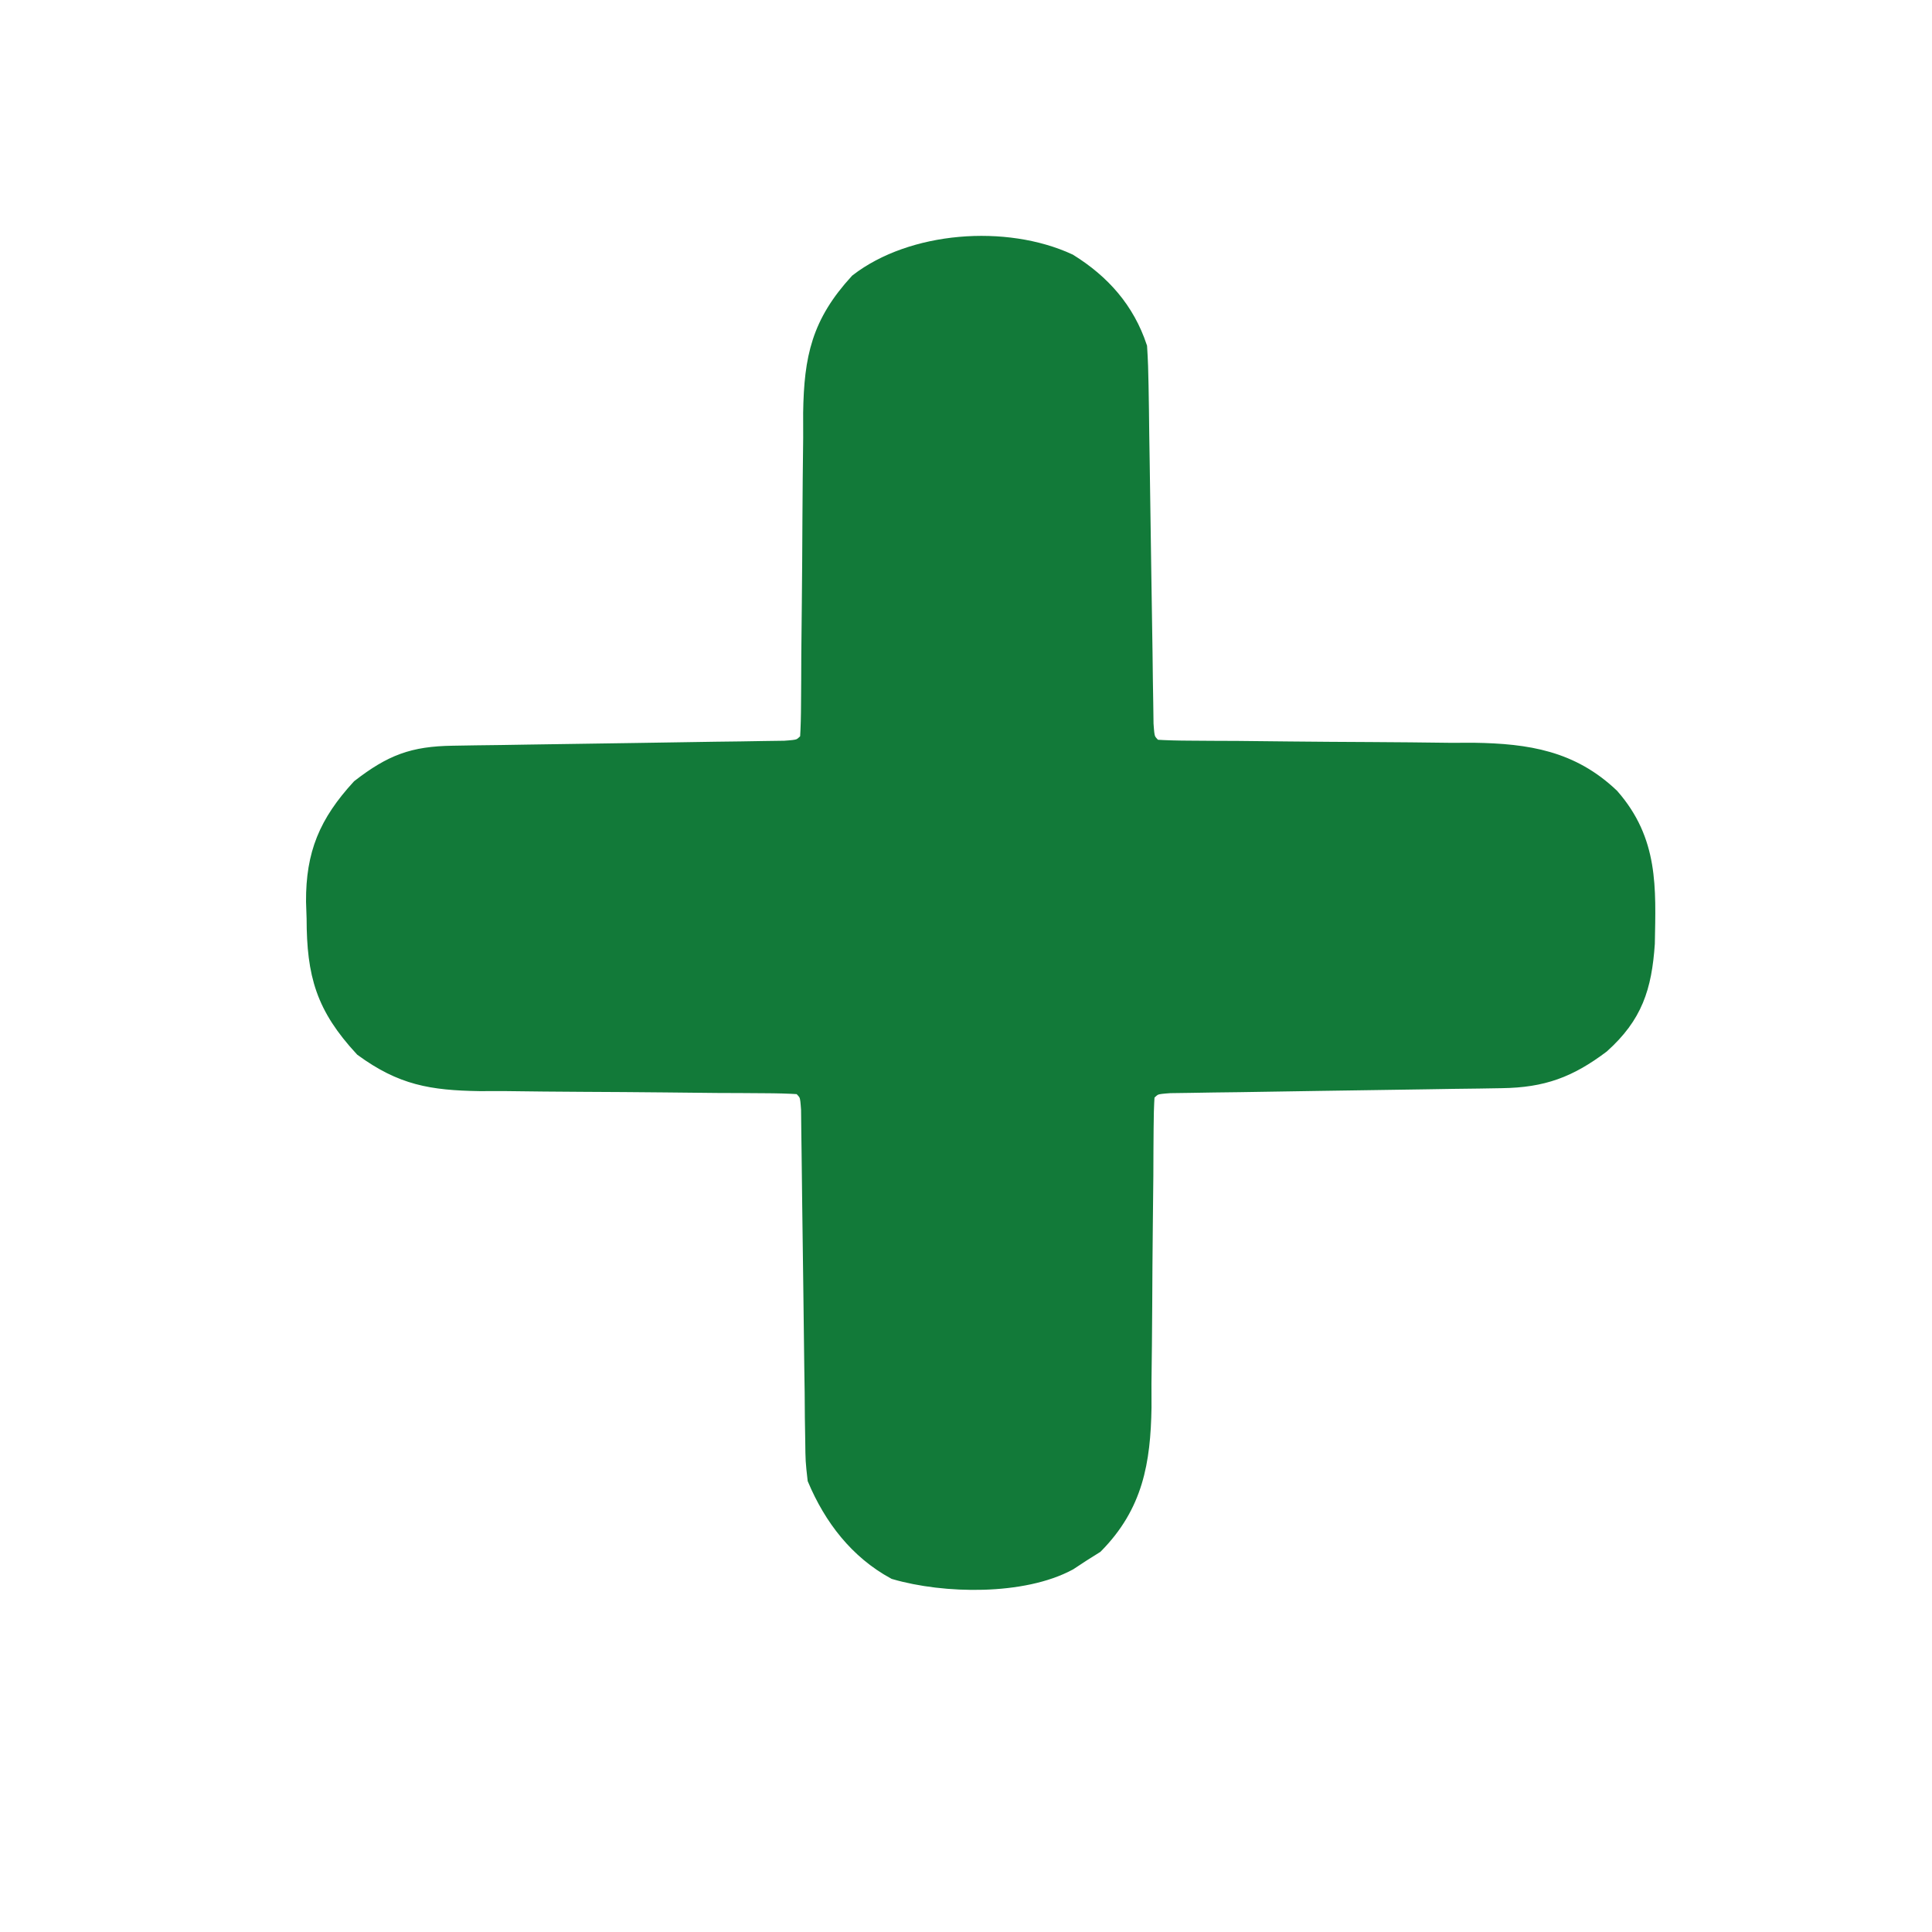
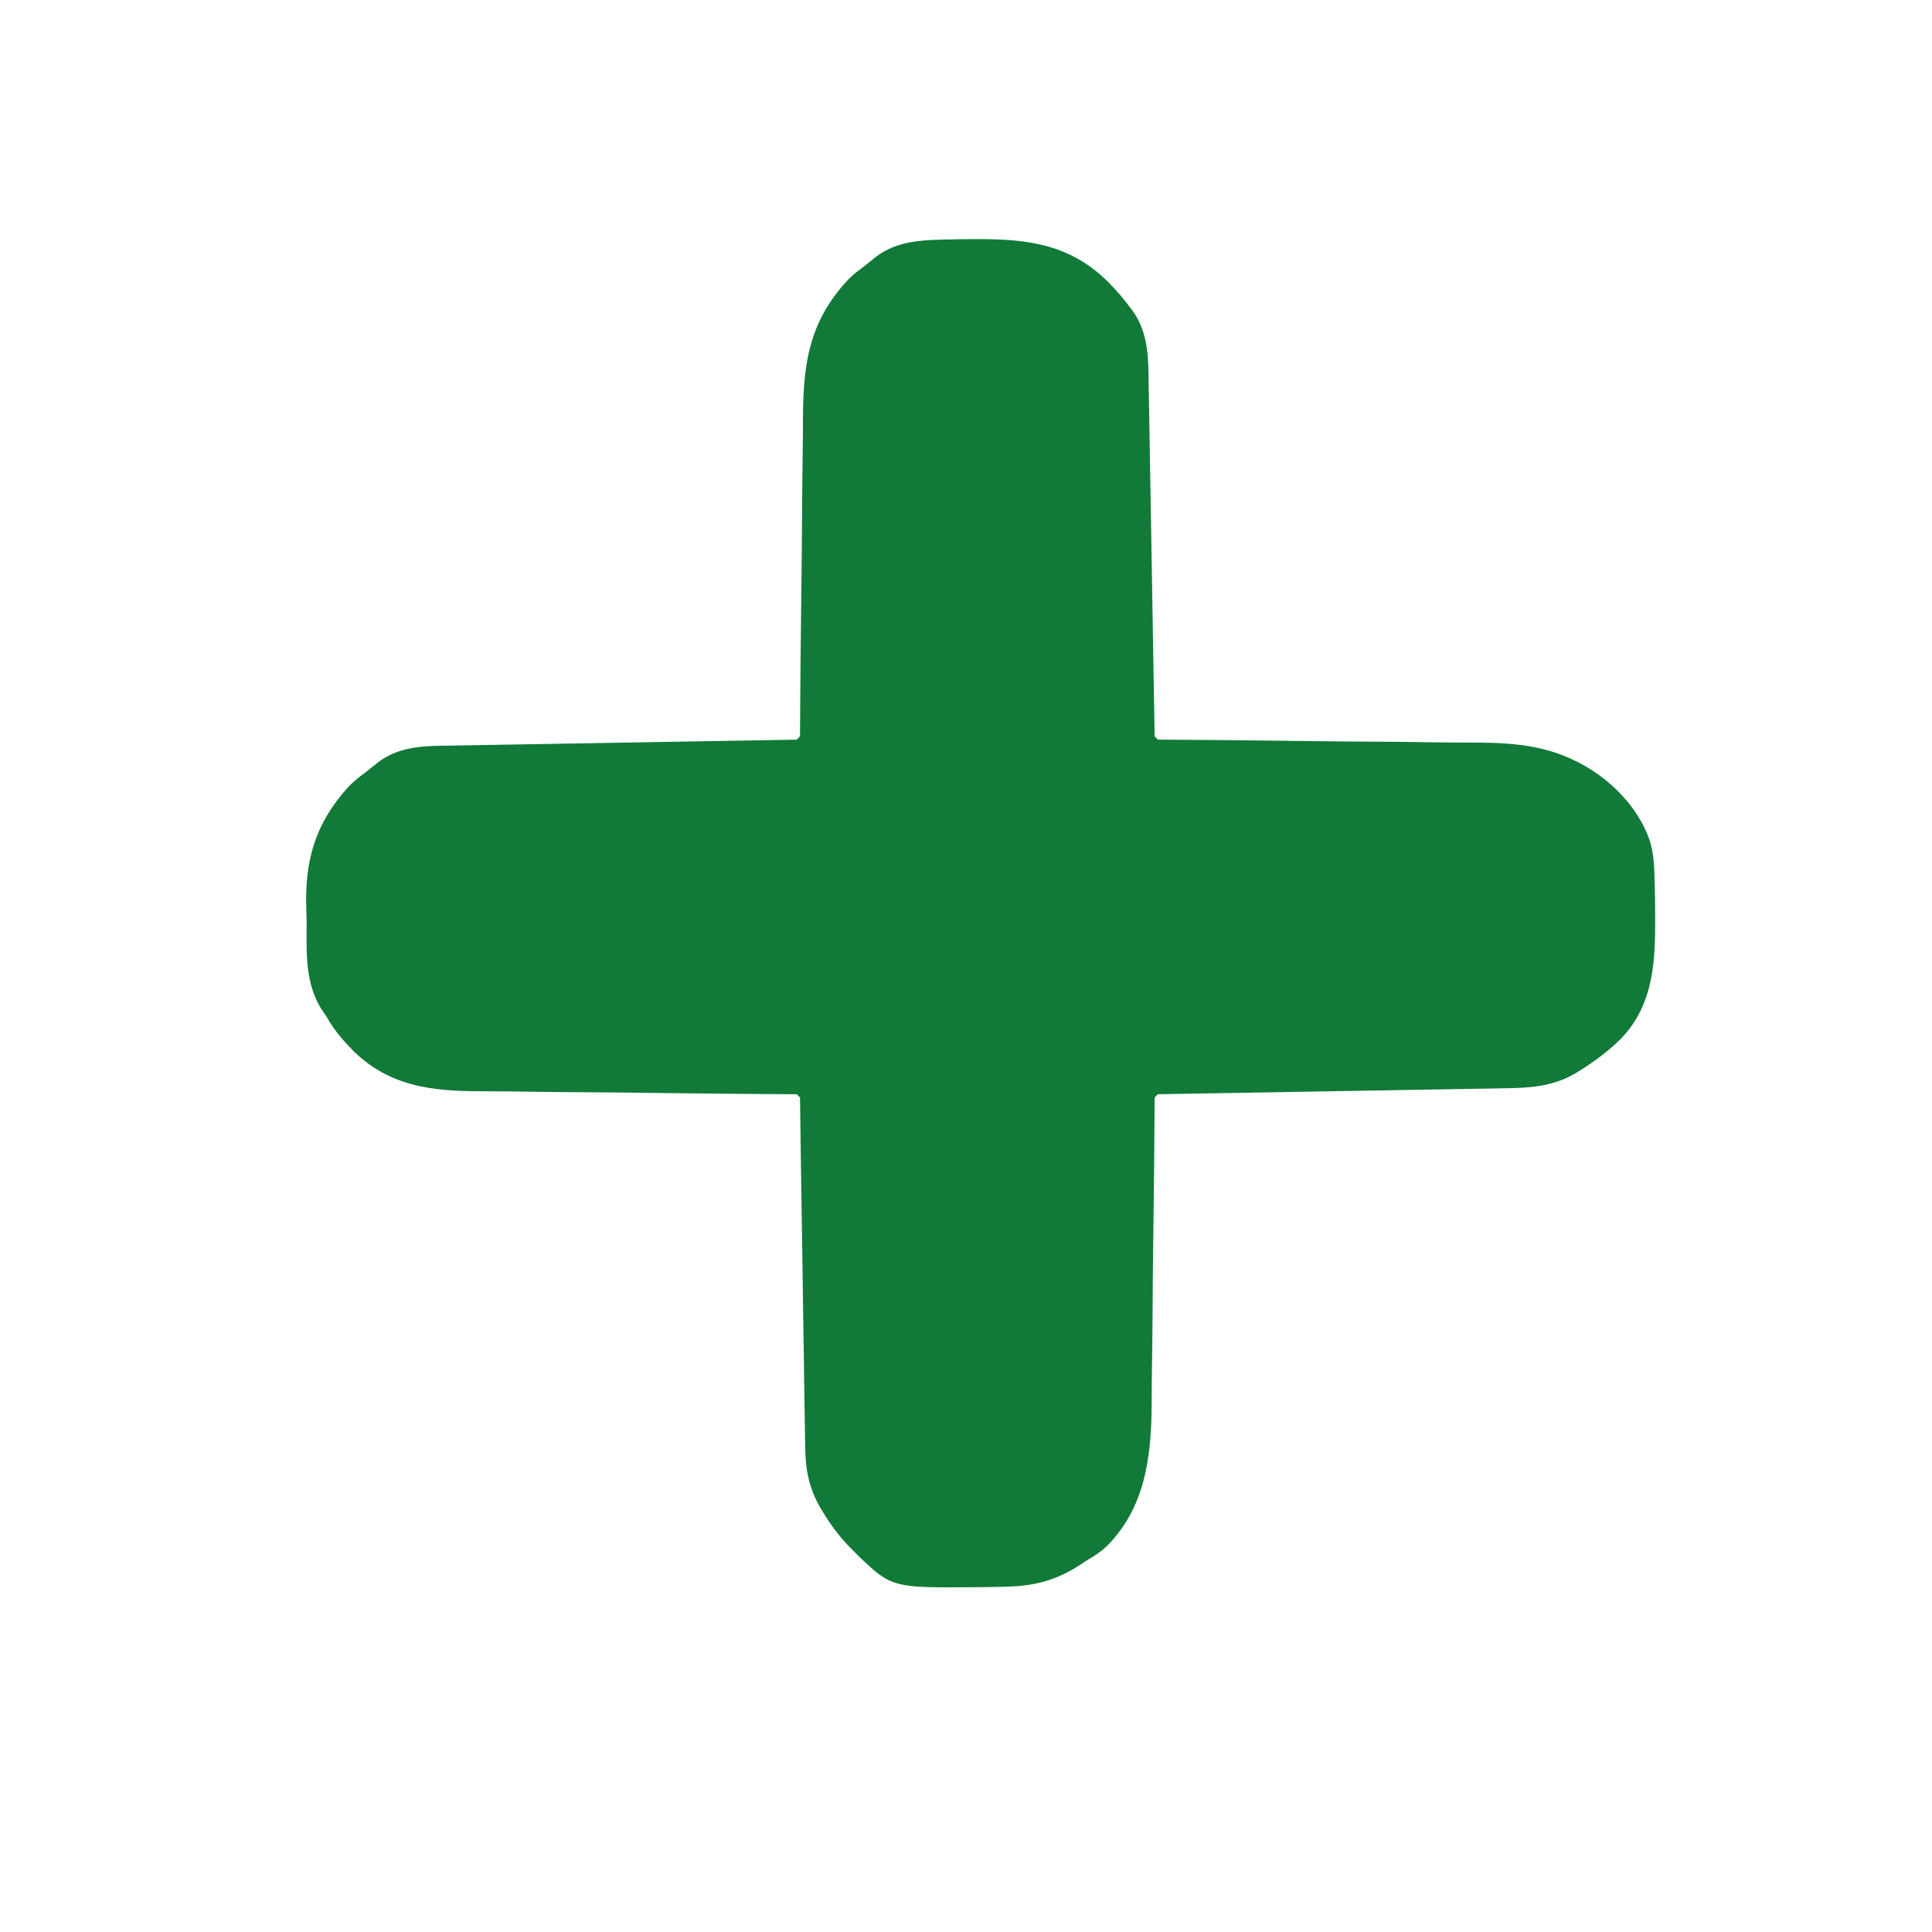
<svg xmlns="http://www.w3.org/2000/svg" data-engine="binary-alpha-mono" width="256" height="256" viewBox="0 0 256 256">
-   <path d="M0 0 C4.434 2.757 7.649 6.384 9.312 11.375 C9.423 13.072 9.479 14.773 9.502 16.473 C9.519 17.511 9.535 18.548 9.553 19.617 C9.566 20.736 9.58 21.855 9.594 23.008 C9.612 24.155 9.631 25.303 9.65 26.485 C9.728 31.406 9.796 36.327 9.865 41.248 C9.916 44.834 9.974 48.421 10.031 52.008 C10.045 53.131 10.058 54.254 10.072 55.41 C10.089 56.442 10.106 57.473 10.123 58.536 C10.136 59.448 10.148 60.361 10.161 61.301 C10.312 63.375 10.312 63.375 11.312 64.375 C12.866 64.477 14.424 64.511 15.981 64.517 C16.976 64.524 17.971 64.531 18.996 64.538 C19.539 64.54 19.539 64.54 22.285 64.551 C24.57 64.574 26.854 64.598 29.139 64.623 C32.751 64.658 36.362 64.688 39.974 64.701 C43.453 64.716 46.931 64.757 50.41 64.801 C50.946 64.8 50.946 64.8 53.656 64.795 C60.717 64.909 66.598 65.834 71.867 70.857 C77.063 76.795 76.728 82.955 76.586 90.406 C76.183 96.248 74.964 99.989 70.594 103.922 C66.273 107.181 62.757 108.488 57.306 108.564 C56.288 108.581 55.271 108.598 54.222 108.615 C53.126 108.629 52.029 108.642 50.898 108.656 C49.773 108.675 48.648 108.693 47.488 108.712 C42.663 108.791 37.838 108.859 33.013 108.927 C29.495 108.979 25.978 109.036 22.461 109.094 C21.91 109.101 21.91 109.101 19.125 109.135 C18.113 109.152 17.102 109.168 16.06 109.186 C15.165 109.198 14.271 109.211 13.349 109.224 C11.312 109.375 11.312 109.375 10.312 110.375 C10.211 111.898 10.177 113.425 10.171 114.951 C10.164 115.927 10.157 116.902 10.149 117.906 C10.147 118.438 10.147 118.438 10.137 121.129 C10.114 123.368 10.089 125.607 10.065 127.846 C10.029 131.385 10 134.924 9.987 138.464 C9.971 141.874 9.931 145.282 9.887 148.691 C9.889 149.741 9.891 150.79 9.893 151.871 C9.773 159.071 8.773 164.87 3.496 170.215 C2.92 170.577 2.344 170.939 1.75 171.312 C1.461 171.503 1.461 171.503 -0.004 172.465 C-6.14 175.782 -16.538 175.583 -23.156 173.656 C-28.133 170.95 -31.516 166.519 -33.688 161.375 C-33.959 158.965 -33.959 158.965 -33.99 156.255 C-34.007 155.238 -34.024 154.22 -34.041 153.172 C-34.049 152.08 -34.058 150.988 -34.066 149.863 C-34.083 148.739 -34.1 147.615 -34.118 146.457 C-34.171 142.867 -34.211 139.278 -34.25 135.688 C-34.294 132.087 -34.34 128.486 -34.393 124.886 C-34.425 122.644 -34.452 120.403 -34.473 118.161 C-34.486 117.153 -34.5 116.145 -34.514 115.107 C-34.523 114.215 -34.533 113.323 -34.543 112.404 C-34.688 110.375 -34.688 110.375 -35.688 109.375 C-37.246 109.273 -38.809 109.239 -40.372 109.233 C-41.37 109.226 -42.368 109.219 -43.397 109.212 C-44.485 109.208 -45.574 109.204 -46.695 109.199 C-48.984 109.176 -51.273 109.152 -53.562 109.127 C-57.183 109.092 -60.804 109.063 -64.425 109.049 C-67.911 109.034 -71.397 108.993 -74.883 108.949 C-75.959 108.951 -77.035 108.953 -78.144 108.955 C-84.542 108.851 -88.479 108.174 -93.688 104.375 C-98.828 98.818 -100.05 94.564 -100.062 87.062 C-100.087 86.328 -100.111 85.594 -100.137 84.838 C-100.17 78.511 -98.438 74.374 -94.09 69.633 C-89.839 66.346 -86.987 65.26 -81.681 65.186 C-80.663 65.169 -79.646 65.152 -78.597 65.135 C-77.501 65.121 -76.404 65.108 -75.273 65.094 C-74.148 65.075 -73.023 65.057 -71.863 65.038 C-67.038 64.959 -62.213 64.891 -57.388 64.823 C-53.87 64.771 -50.353 64.714 -46.836 64.656 C-46.285 64.65 -46.285 64.65 -43.5 64.615 C-42.488 64.598 -41.477 64.582 -40.435 64.564 C-39.988 64.558 -39.988 64.558 -37.724 64.526 C-35.688 64.375 -35.688 64.375 -34.688 63.375 C-34.586 61.786 -34.552 60.192 -34.546 58.599 C-34.539 57.581 -34.532 56.562 -34.524 55.513 C-34.522 54.958 -34.522 54.958 -34.512 52.148 C-34.489 49.814 -34.464 47.479 -34.44 45.145 C-34.404 41.451 -34.375 37.758 -34.362 34.065 C-34.346 30.509 -34.306 26.954 -34.262 23.398 C-34.264 22.3 -34.266 21.202 -34.267 20.071 C-34.151 12.744 -33.158 8.16 -28.09 2.633 C-20.886 -2.938 -8.453 -3.918 0 0 Z " fill="#127A39" transform="translate(141.688,34.625)" stroke="#127A39" stroke-width="2" />
+   <path d="M0 0 C0.248 -0.007 0.496 -0.015 0.744 -0.022 C1.888 -0.056 3.032 -0.068 4.176 -0.074 C4.266 -0.075 4.355 -0.075 4.448 -0.076 C11.027 -0.117 16.55 0.366 21.465 5.157 C22.596 6.28 23.633 7.491 24.578 8.773 C24.657 8.877 24.736 8.98 24.817 9.086 C26.68 11.761 26.654 14.864 26.689 17.983 C26.697 18.619 26.711 19.255 26.724 19.891 C26.745 20.989 26.763 22.087 26.779 23.186 C26.802 24.774 26.83 26.362 26.86 27.95 C26.907 30.527 26.95 33.104 26.991 35.681 C27.03 38.183 27.072 40.685 27.116 43.186 C27.119 43.341 27.121 43.495 27.124 43.655 C27.138 44.43 27.152 45.205 27.165 45.981 C27.279 52.4 27.386 58.819 27.488 65.238 C28.488 66.238 28.488 66.238 28.806 66.24 C35.061 66.276 41.316 66.333 47.571 66.416 C48.327 66.426 49.083 66.436 49.838 66.446 C49.914 66.447 49.914 66.447 50.294 66.452 C52.711 66.483 55.127 66.5 57.543 66.511 C60.034 66.524 62.524 66.552 65.015 66.593 C66.409 66.615 67.803 66.632 69.198 66.63 C74.432 66.628 79.311 66.637 84.051 69.085 C84.131 69.126 84.212 69.167 84.294 69.21 C88.162 71.202 91.773 74.826 93.16 79.001 C93.632 80.565 93.689 82.127 93.727 83.75 C93.734 83.998 93.742 84.246 93.749 84.494 C93.782 85.638 93.795 86.782 93.801 87.926 C93.801 88.016 93.802 88.105 93.802 88.198 C93.833 93.981 93.805 99.854 89.488 104.238 C87.889 105.814 86.077 107.148 84.172 108.328 C84.047 108.407 83.922 108.486 83.793 108.567 C80.93 110.247 78.056 110.402 74.828 110.439 C74.205 110.447 73.581 110.461 72.957 110.474 C71.88 110.495 70.803 110.513 69.726 110.529 C68.169 110.552 66.612 110.58 65.054 110.61 C62.527 110.657 60 110.7 57.472 110.741 C55.019 110.78 52.566 110.822 50.113 110.866 C49.962 110.869 49.81 110.871 49.654 110.874 C48.893 110.888 48.133 110.902 47.373 110.915 C41.078 111.029 34.783 111.136 28.488 111.238 C27.488 112.238 27.488 112.238 27.486 112.55 C27.45 118.68 27.393 124.809 27.31 130.939 C27.3 131.68 27.291 132.42 27.281 133.161 C27.28 133.235 27.28 133.235 27.275 133.608 C27.244 135.976 27.227 138.343 27.215 140.711 C27.203 143.152 27.175 145.593 27.134 148.034 C27.111 149.4 27.095 150.766 27.096 152.133 C27.099 159.051 26.679 166.094 21.505 171.333 C20.795 172.029 20.006 172.555 19.144 173.047 C18.843 173.225 18.555 173.419 18.265 173.615 C15.32 175.601 12.485 176.396 8.941 176.477 C8.691 176.484 8.441 176.491 8.191 176.499 C7.04 176.532 5.889 176.544 4.738 176.551 C4.648 176.551 4.558 176.552 4.465 176.553 C-5.935 176.627 -5.935 176.627 -9.902 172.85 C-10.106 172.647 -10.309 172.443 -10.512 172.238 C-10.614 172.137 -10.717 172.036 -10.823 171.931 C-12.264 170.498 -13.463 168.976 -14.512 167.238 C-14.553 167.172 -14.553 167.172 -14.761 166.837 C-16.445 164.063 -16.82 161.674 -16.828 158.462 C-16.832 157.839 -16.847 157.216 -16.861 156.593 C-16.883 155.519 -16.898 154.445 -16.908 153.37 C-16.923 151.817 -16.949 150.264 -16.977 148.711 C-17.022 146.19 -17.059 143.668 -17.09 141.147 C-17.12 138.701 -17.154 136.254 -17.194 133.808 C-17.197 133.657 -17.199 133.506 -17.202 133.35 C-17.214 132.591 -17.227 131.831 -17.239 131.072 C-17.342 124.794 -17.432 118.516 -17.512 112.238 C-18.512 111.238 -18.512 111.238 -18.831 111.236 C-25.103 111.2 -31.374 111.143 -37.646 111.06 C-38.403 111.05 -39.16 111.04 -39.917 111.031 C-39.992 111.03 -39.992 111.03 -40.373 111.025 C-42.797 110.994 -45.22 110.977 -47.644 110.965 C-50.14 110.953 -52.636 110.925 -55.132 110.884 C-56.531 110.861 -57.928 110.845 -59.327 110.846 C-65.9 110.849 -71.822 110.733 -76.844 105.919 C-78.048 104.709 -79.218 103.418 -80.086 101.94 C-80.304 101.574 -80.525 101.22 -80.772 100.872 C-83.106 97.576 -82.887 93.646 -82.882 89.775 C-82.882 89.119 -82.899 88.465 -82.923 87.81 C-83.15 81.632 -81.911 76.941 -77.669 72.242 C-77.1 71.639 -76.481 71.119 -75.811 70.629 C-75.434 70.352 -75.074 70.059 -74.713 69.762 C-74.468 69.568 -74.223 69.375 -73.977 69.184 C-73.873 69.101 -73.77 69.019 -73.664 68.934 C-71.048 67.041 -67.932 67.073 -64.852 67.038 C-64.228 67.03 -63.605 67.016 -62.981 67.003 C-61.904 66.981 -60.827 66.963 -59.749 66.947 C-58.192 66.924 -56.635 66.896 -55.078 66.867 C-52.551 66.82 -50.023 66.776 -47.496 66.736 C-45.043 66.696 -42.59 66.655 -40.136 66.611 C-39.985 66.608 -39.833 66.605 -39.677 66.602 C-38.917 66.589 -38.157 66.575 -37.396 66.561 C-31.101 66.448 -24.807 66.341 -18.512 66.238 C-17.512 65.238 -17.512 65.238 -17.51 64.913 C-17.474 58.516 -17.417 52.119 -17.334 45.722 C-17.324 44.95 -17.314 44.178 -17.304 43.406 C-17.302 43.252 -17.3 43.099 -17.298 42.94 C-17.267 40.468 -17.25 37.996 -17.238 35.525 C-17.226 32.978 -17.198 30.433 -17.157 27.887 C-17.134 26.46 -17.118 25.035 -17.12 23.609 C-17.123 16.154 -16.628 10.447 -11.263 4.836 C-10.806 4.391 -10.326 4.006 -9.811 3.629 C-9.434 3.352 -9.074 3.059 -8.713 2.762 C-8.468 2.568 -8.223 2.375 -7.977 2.184 C-7.873 2.101 -7.77 2.019 -7.664 1.934 C-5.422 0.312 -2.677 0.062 0 0 Z " fill="#127A39" transform="translate(124.512,32.7617)" stroke="#127A39" stroke-width="2" />
</svg>
